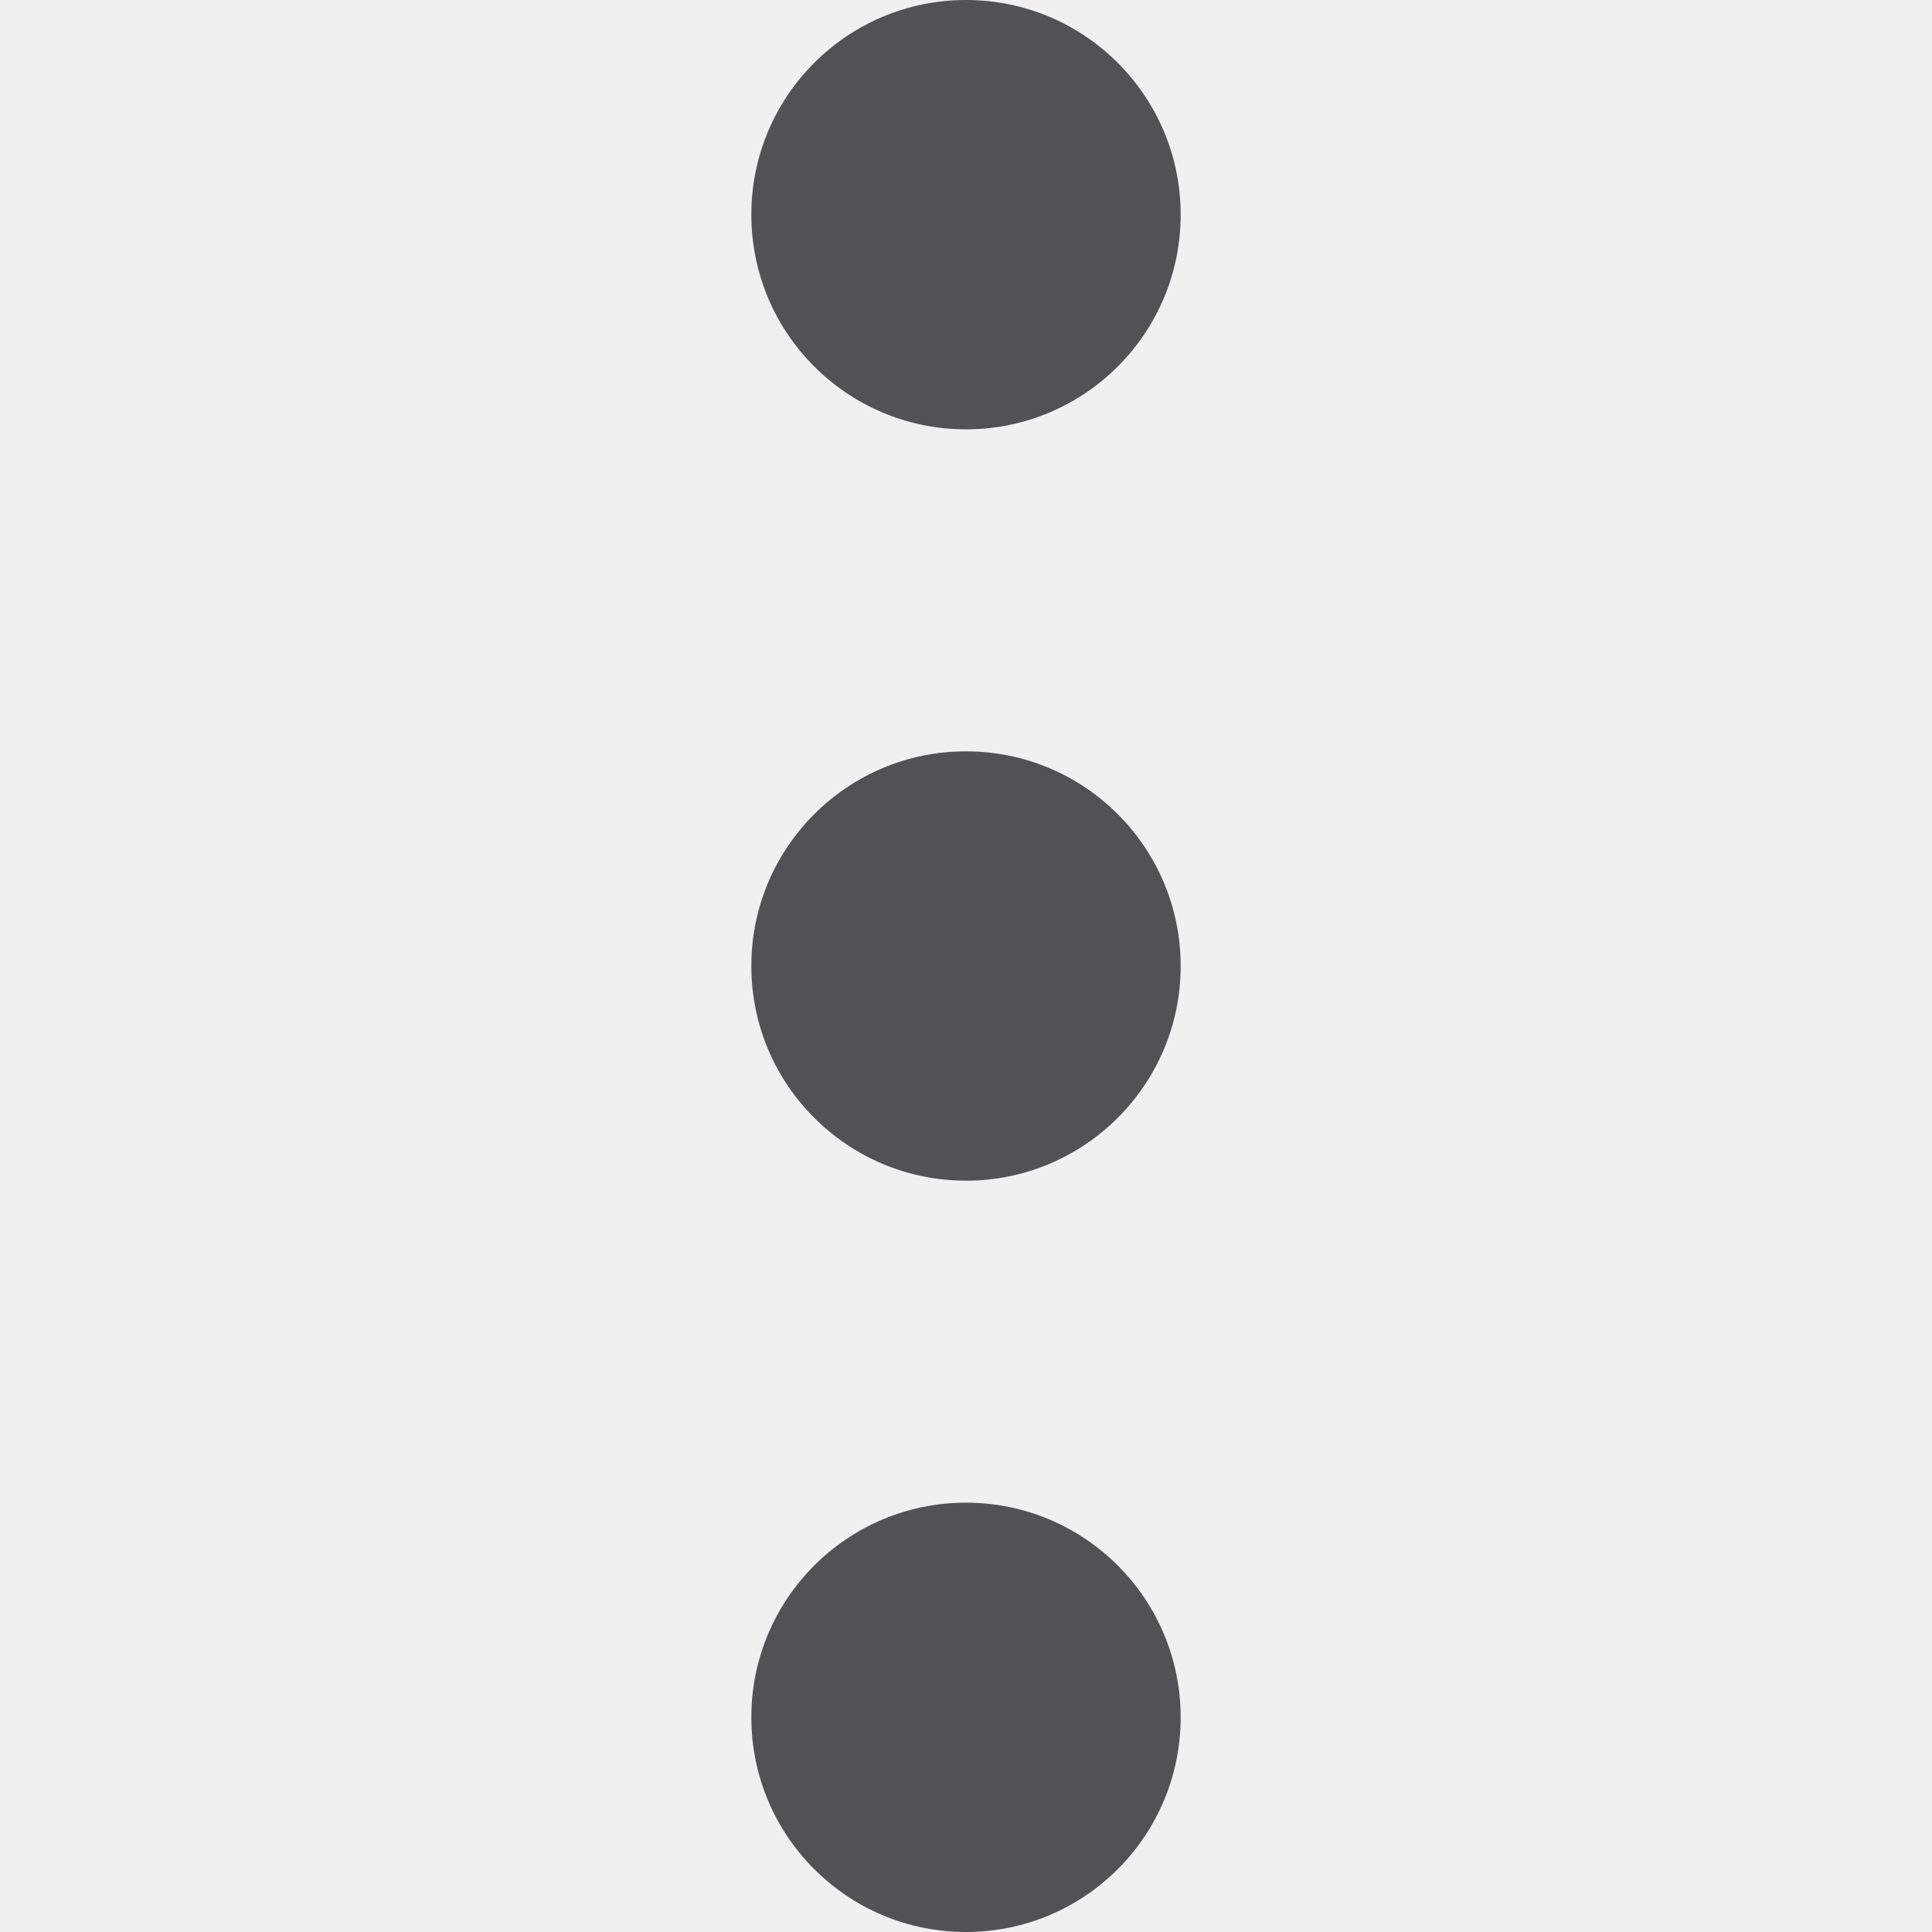
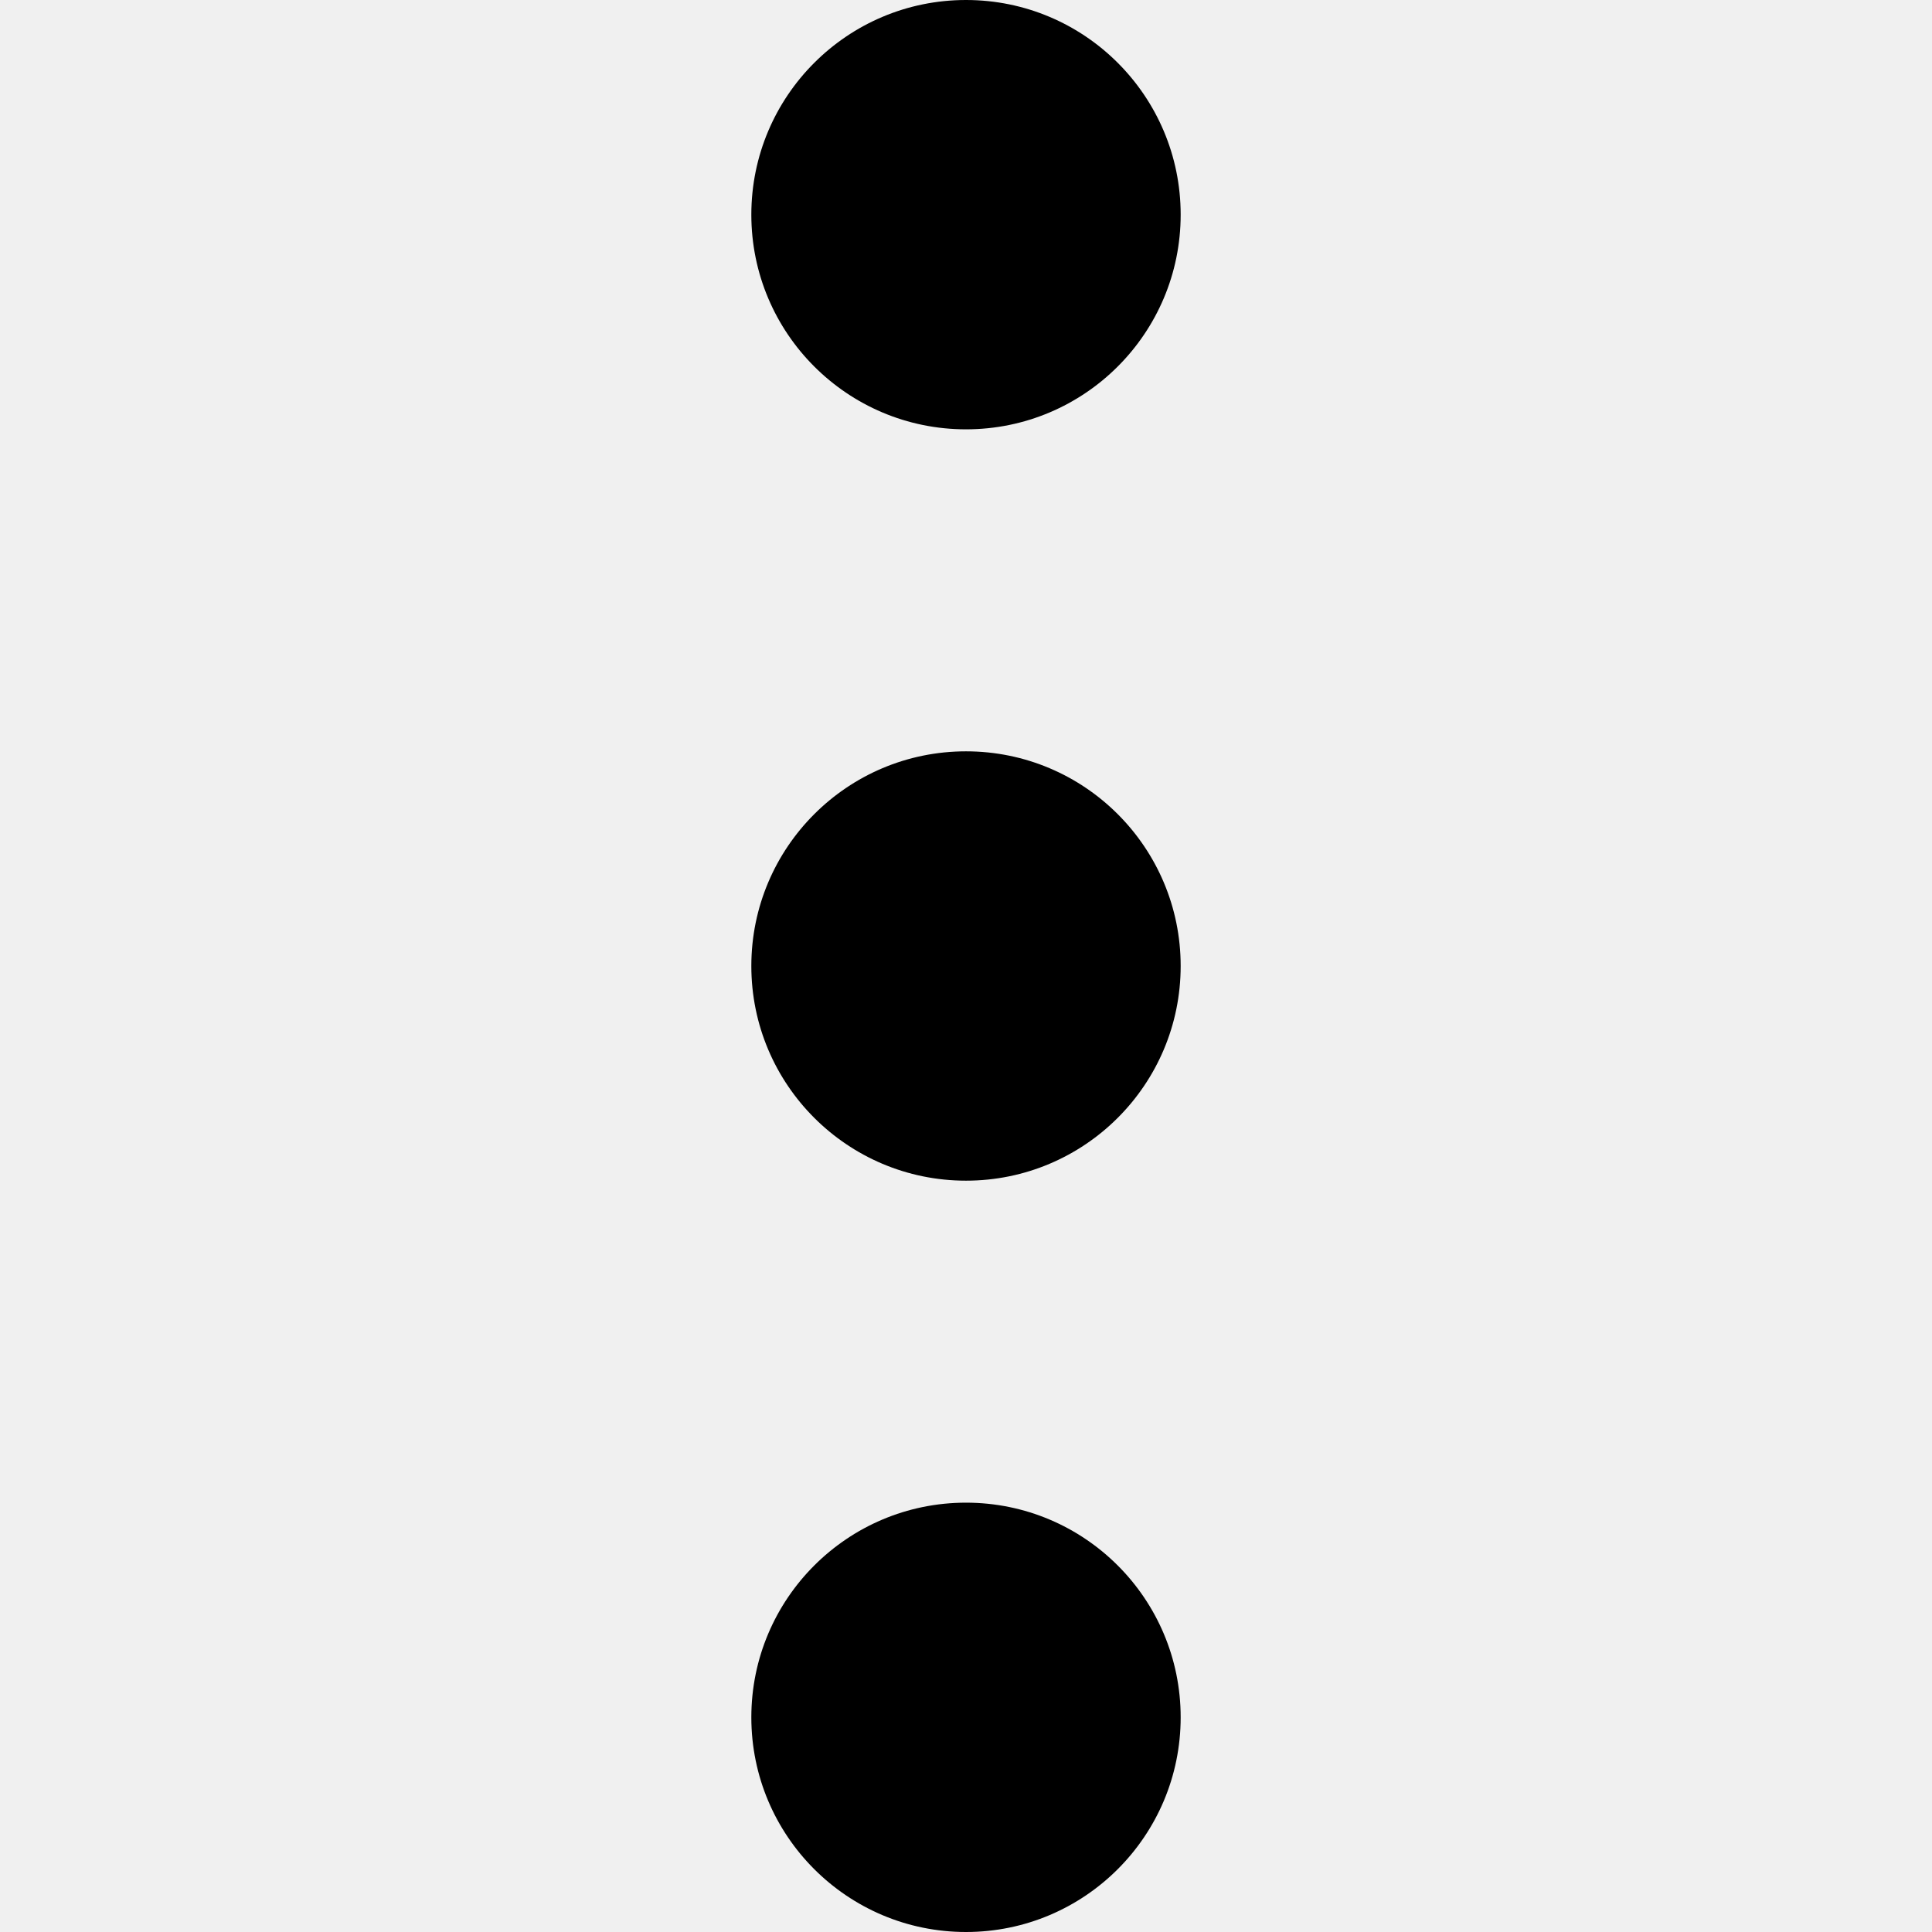
<svg xmlns="http://www.w3.org/2000/svg" version="1.1" id="Capa_1" x="0px" y="0px" viewBox="0 0 384 384" style="enable-background:new 0 0 384 384;" xml:space="preserve">
-   <style>svg {fill: rgb(80, 82, 86);} svg:hover { fill: white }</style>
+   <style>svg {fill: rgb(0, 0, 0);}</style>
  <g>
    <g>
      <circle cx="192" cy="42.667" r="42.667" />
    </g>
  </g>
  <g>
    <g>
      <circle cx="192" cy="192" r="42.667" />
    </g>
  </g>
  <g>
    <g>
      <circle cx="192" cy="341.333" r="42.667" />
    </g>
  </g>
</svg>
